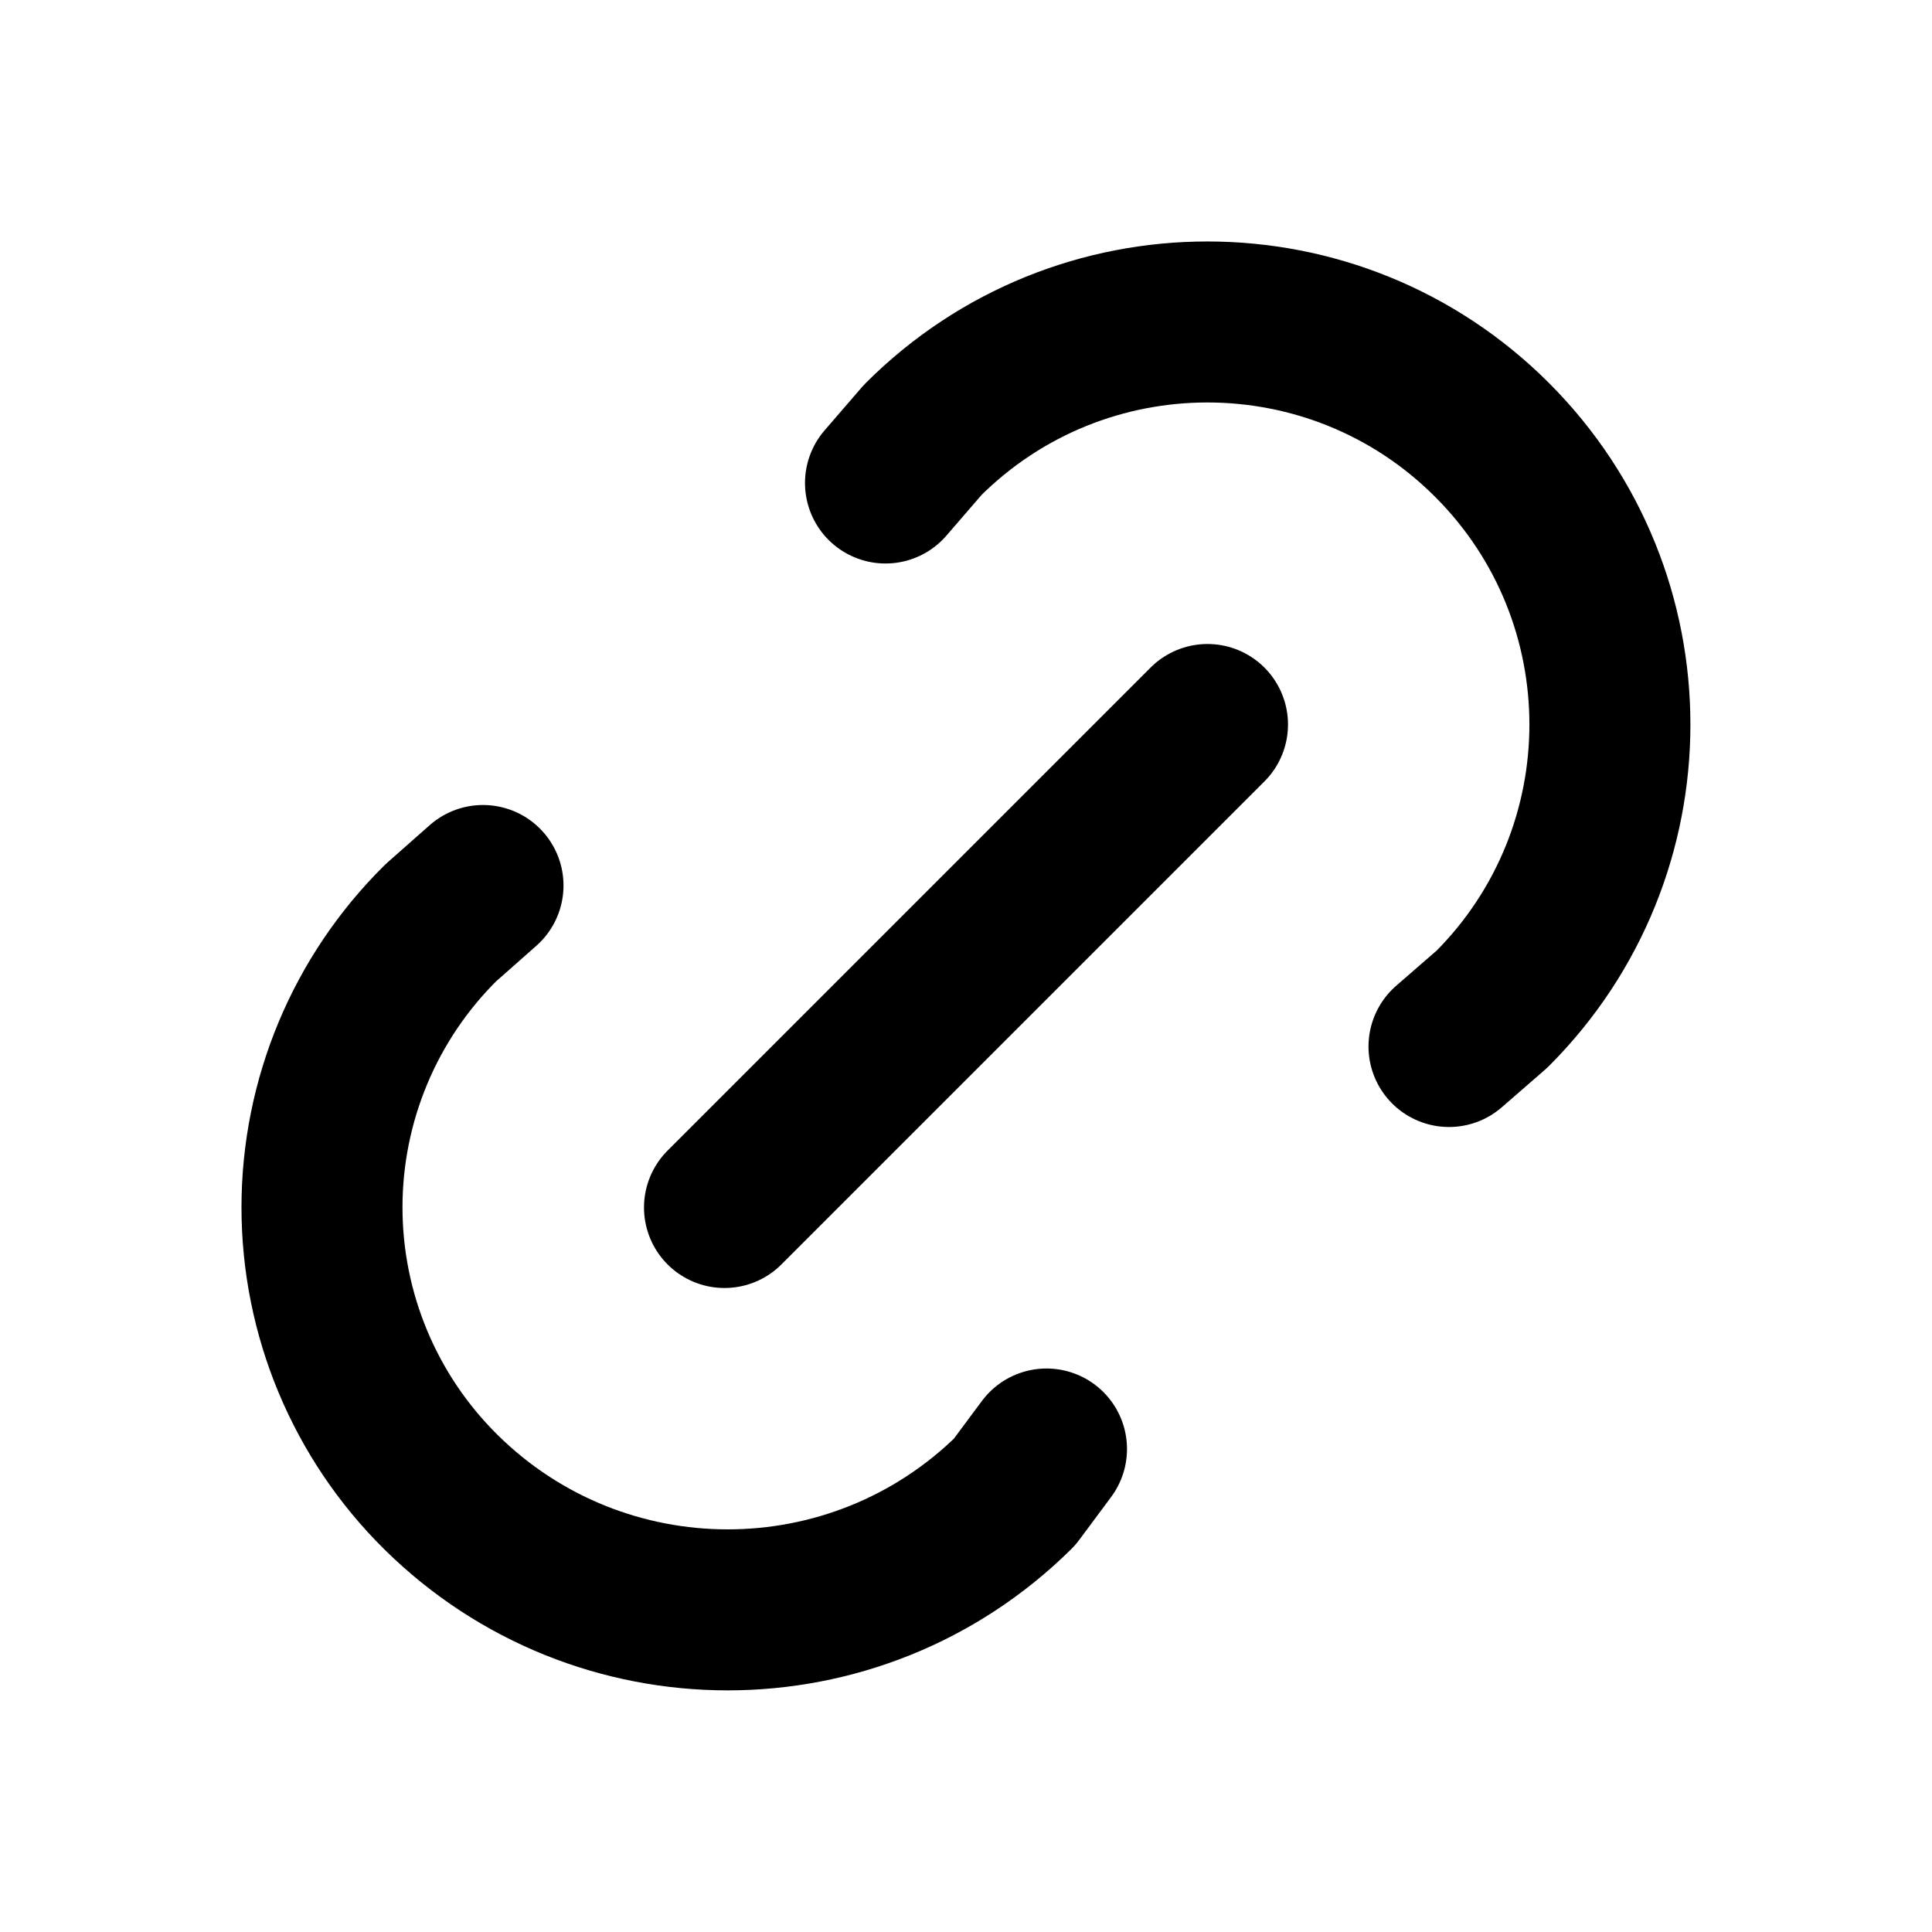
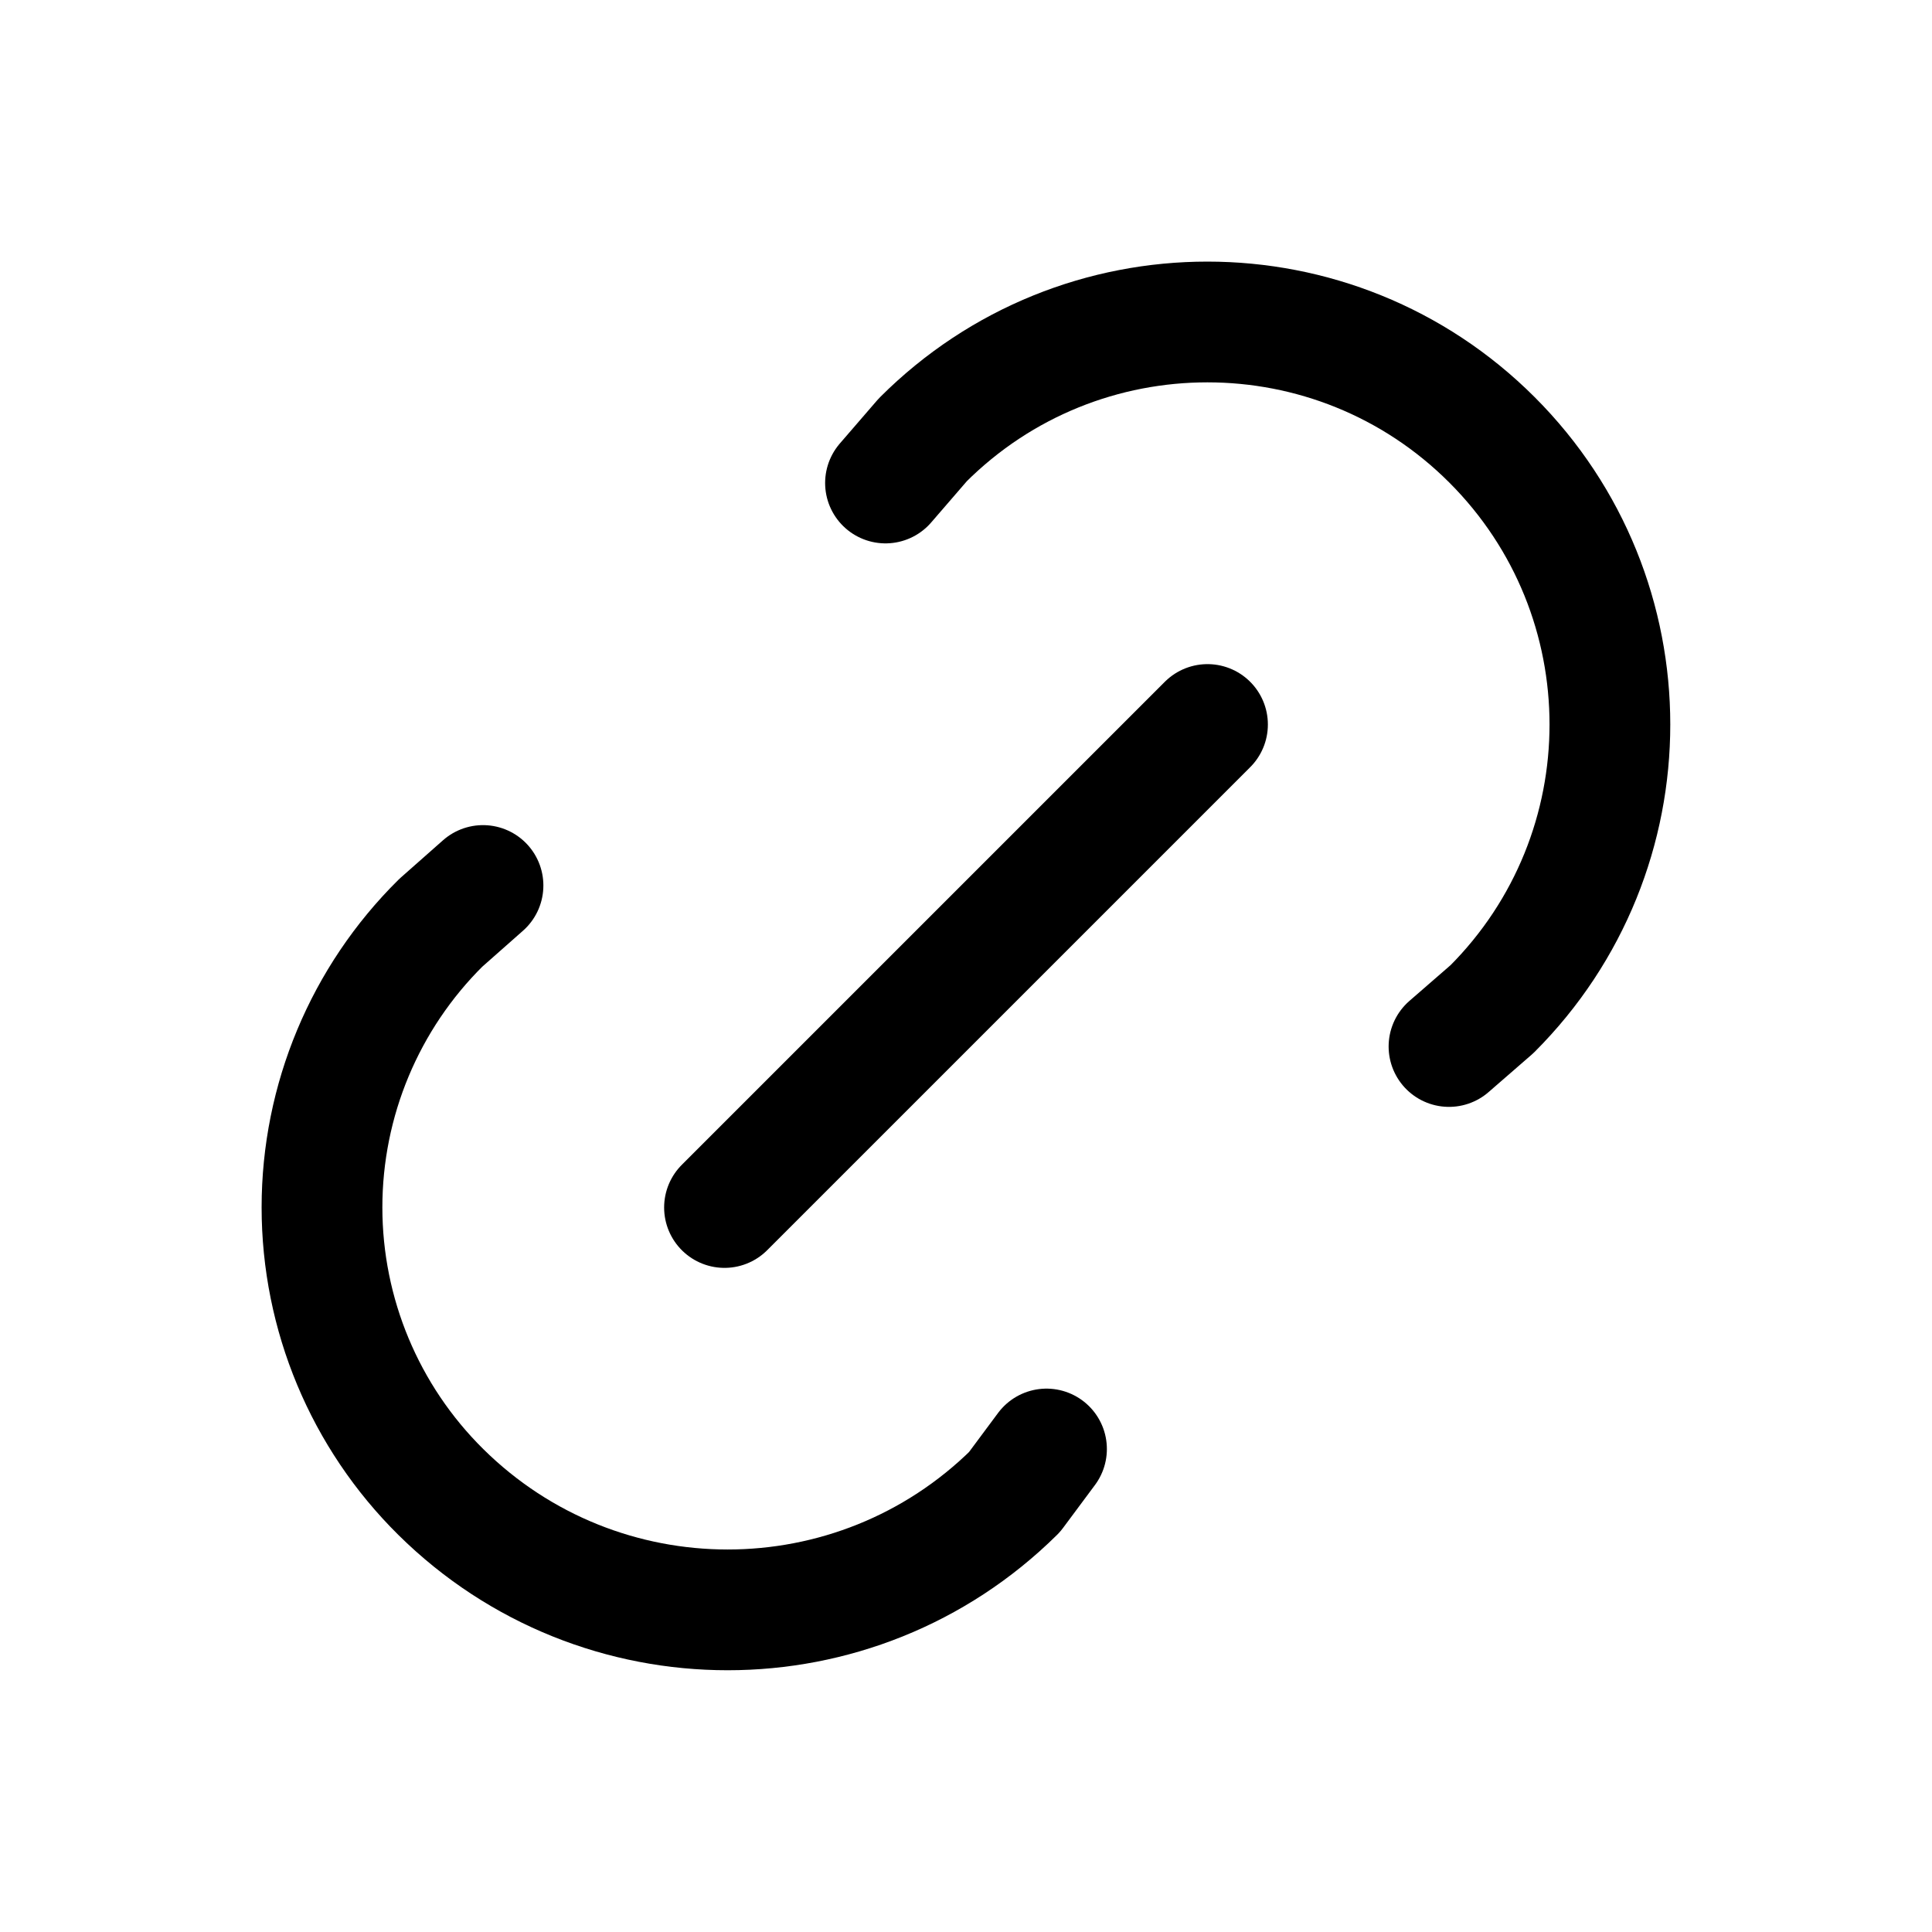
- <svg xmlns="http://www.w3.org/2000/svg" width="24" height="24" viewBox="0 0 24 24" fill="none" stroke="currentColor" stroke-width="2" stroke-linecap="round" stroke-linejoin="round">
+ <svg xmlns="http://www.w3.org/2000/svg" width="24" height="24" viewBox="0 0 24 24" fill="none" stroke="currentColor" stroke-width="1.5" stroke-linecap="round" stroke-linejoin="round">
  <path d="M9 15l6 -6" />
  <path d="M11 6l.463 -.536a5 5 0 0 1 7.071 7.072l-.534 .464" />
  <path d="M13 18l-.397 .534a5.068 5.068 0 0 1 -7.127 0a4.972 4.972 0 0 1 0 -7.071l.524 -.463" />
</svg>
